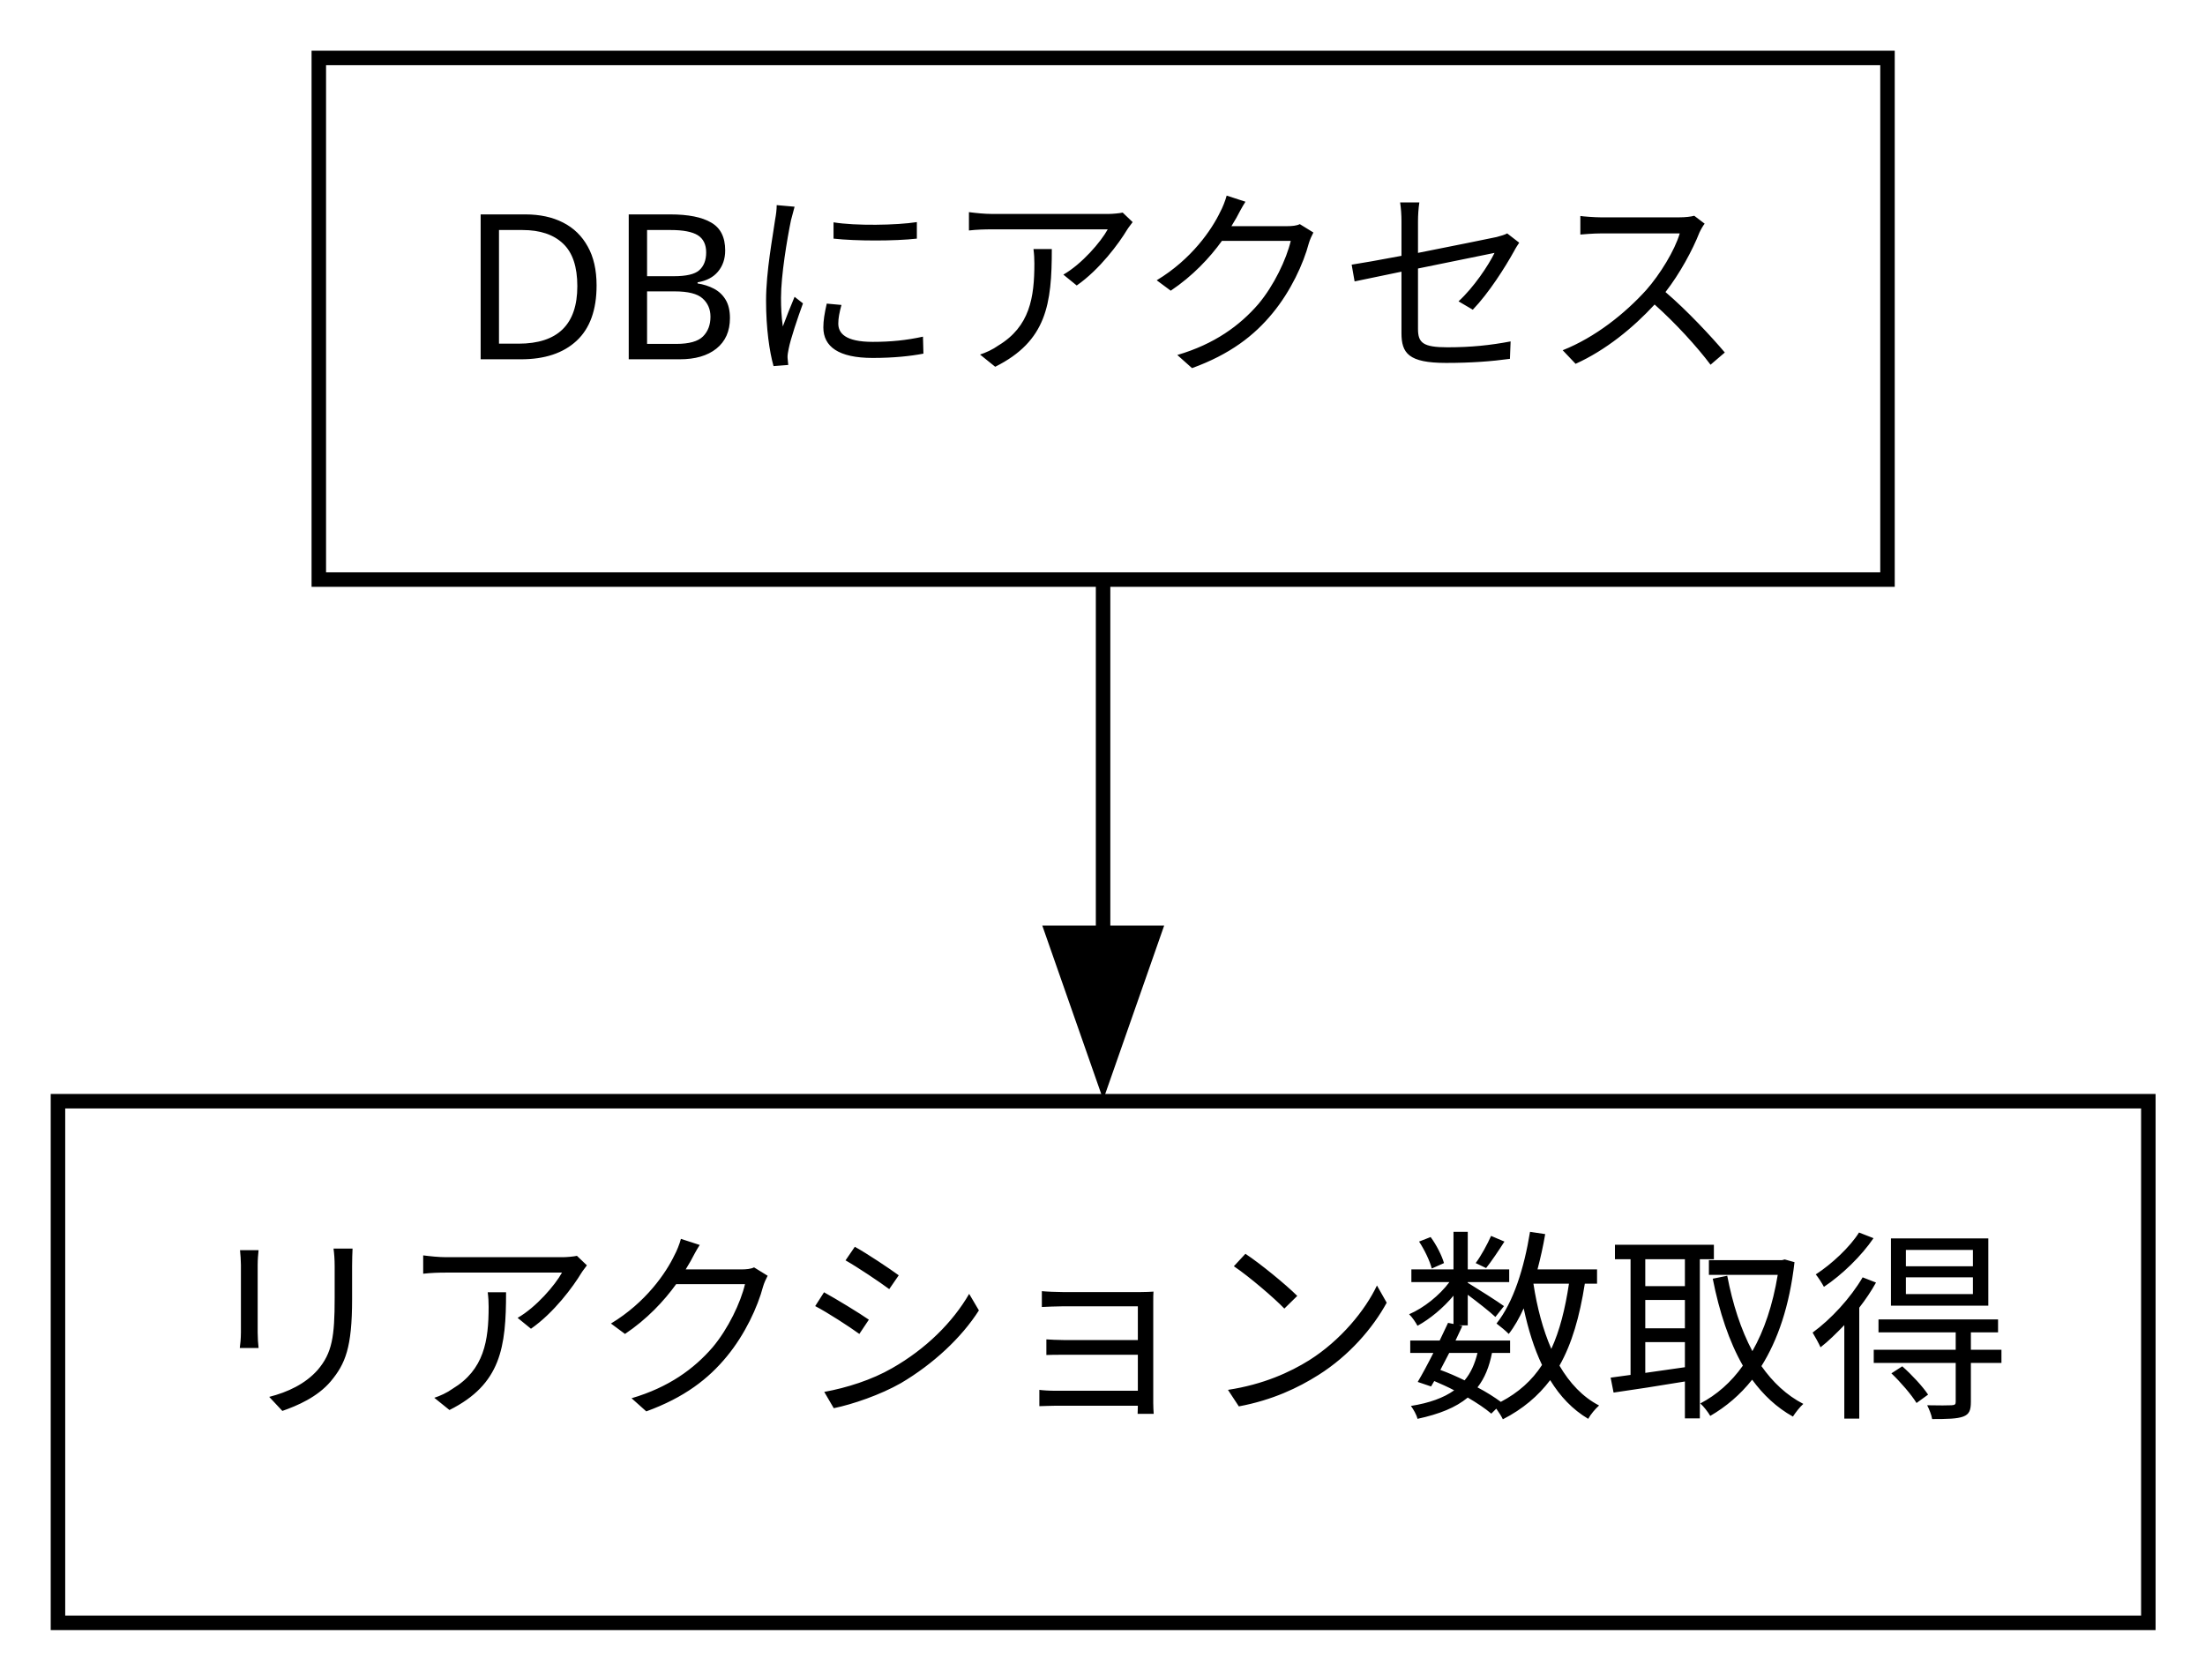
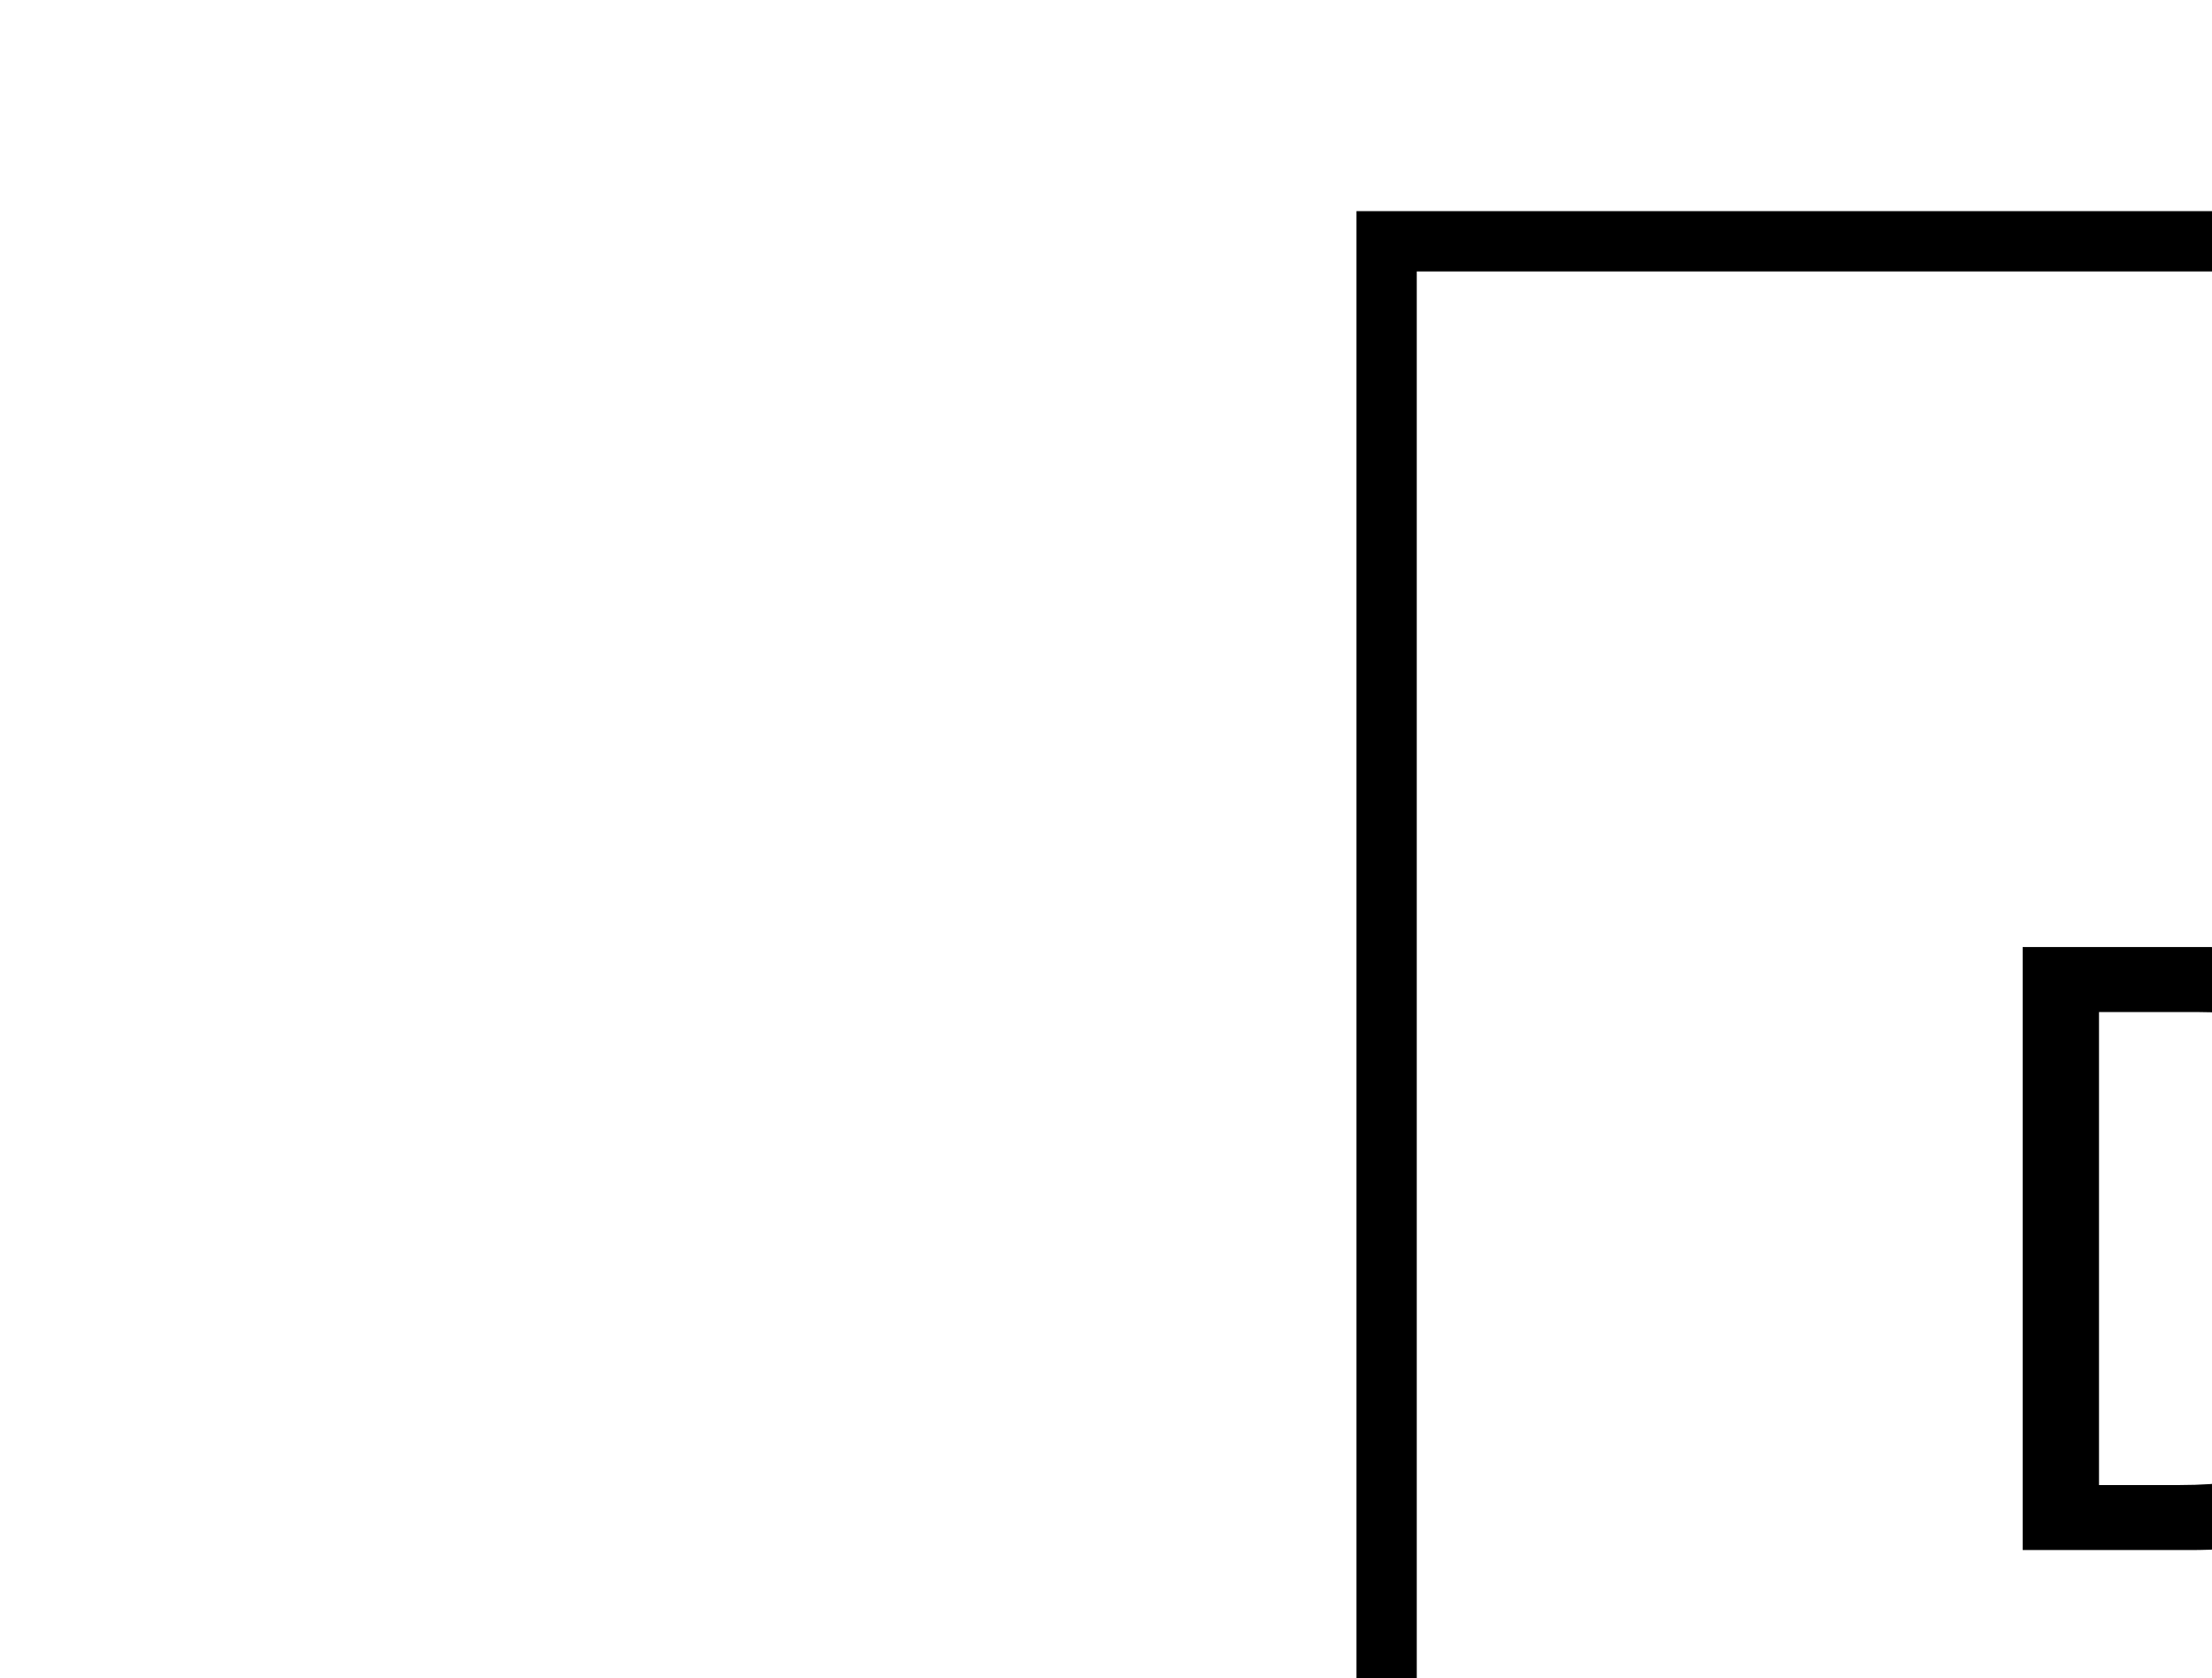
- <svg xmlns="http://www.w3.org/2000/svg" width="634pt" height="483pt" viewBox="0.00 0.00 634.00 483.00">
-   <g id="graph0" class="graph" transform="scale(4.16667 4.16667) rotate(0) translate(4 112)">
+ <svg xmlns="http://www.w3.org/2000/svg" width="637pt" height="483pt" viewBox="0.00 0.00 153.00 116.00">
+   <g id="graph0" class="graph" transform="scale(4.17 4.17) rotate(0) translate(4 112)">
    <g id="node1" class="node">
-       <polygon fill="none" stroke="black" points="126.25,-108 18,-108 18,-72 126.25,-72 126.25,-108" />
-       <text xml:space="preserve" text-anchor="middle" x="72.12" y="-87.2" font-family="RocknRoll One" font-size="14.00">DBにアクセス</text>
+       <polygon fill="none" stroke="black" points="126,-108 19,-108 19,-72 126,-72 126,-108" />
+       <text text-anchor="middle" x="72.5" y="-86.3" font-family="RocknRoll One" font-size="14.00">DBにアクセス</text>
    </g>
    <g id="node2" class="node">
-       <polygon fill="none" stroke="black" points="144.25,-36 0,-36 0,0 144.25,0 144.25,-36" />
-       <text xml:space="preserve" text-anchor="middle" x="72.12" y="-15.2" font-family="RocknRoll One" font-size="14.00">リアクション数取得</text>
+       <polygon fill="none" stroke="black" points="145,-36 0,-36 0,0 145,0 145,-36" />
+       <text text-anchor="middle" x="72.5" y="-14.3" font-family="RocknRoll One" font-size="14.00">リアクション数取得</text>
    </g>
    <g id="edge1" class="edge">
-       <path fill="none" stroke="black" d="M72.12,-71.7C72.12,-64.41 72.12,-55.73 72.12,-47.54" />
-       <polygon fill="black" stroke="black" points="75.63,-47.62 72.13,-37.62 68.63,-47.62 75.63,-47.62" />
+       <path fill="none" stroke="black" d="M72.5,-71.7C72.5,-63.98 72.5,-54.71 72.5,-46.11" />
+       <polygon fill="black" stroke="black" points="76,-46.1 72.5,-36.1 69,-46.1 76,-46.1" />
    </g>
  </g>
</svg>
